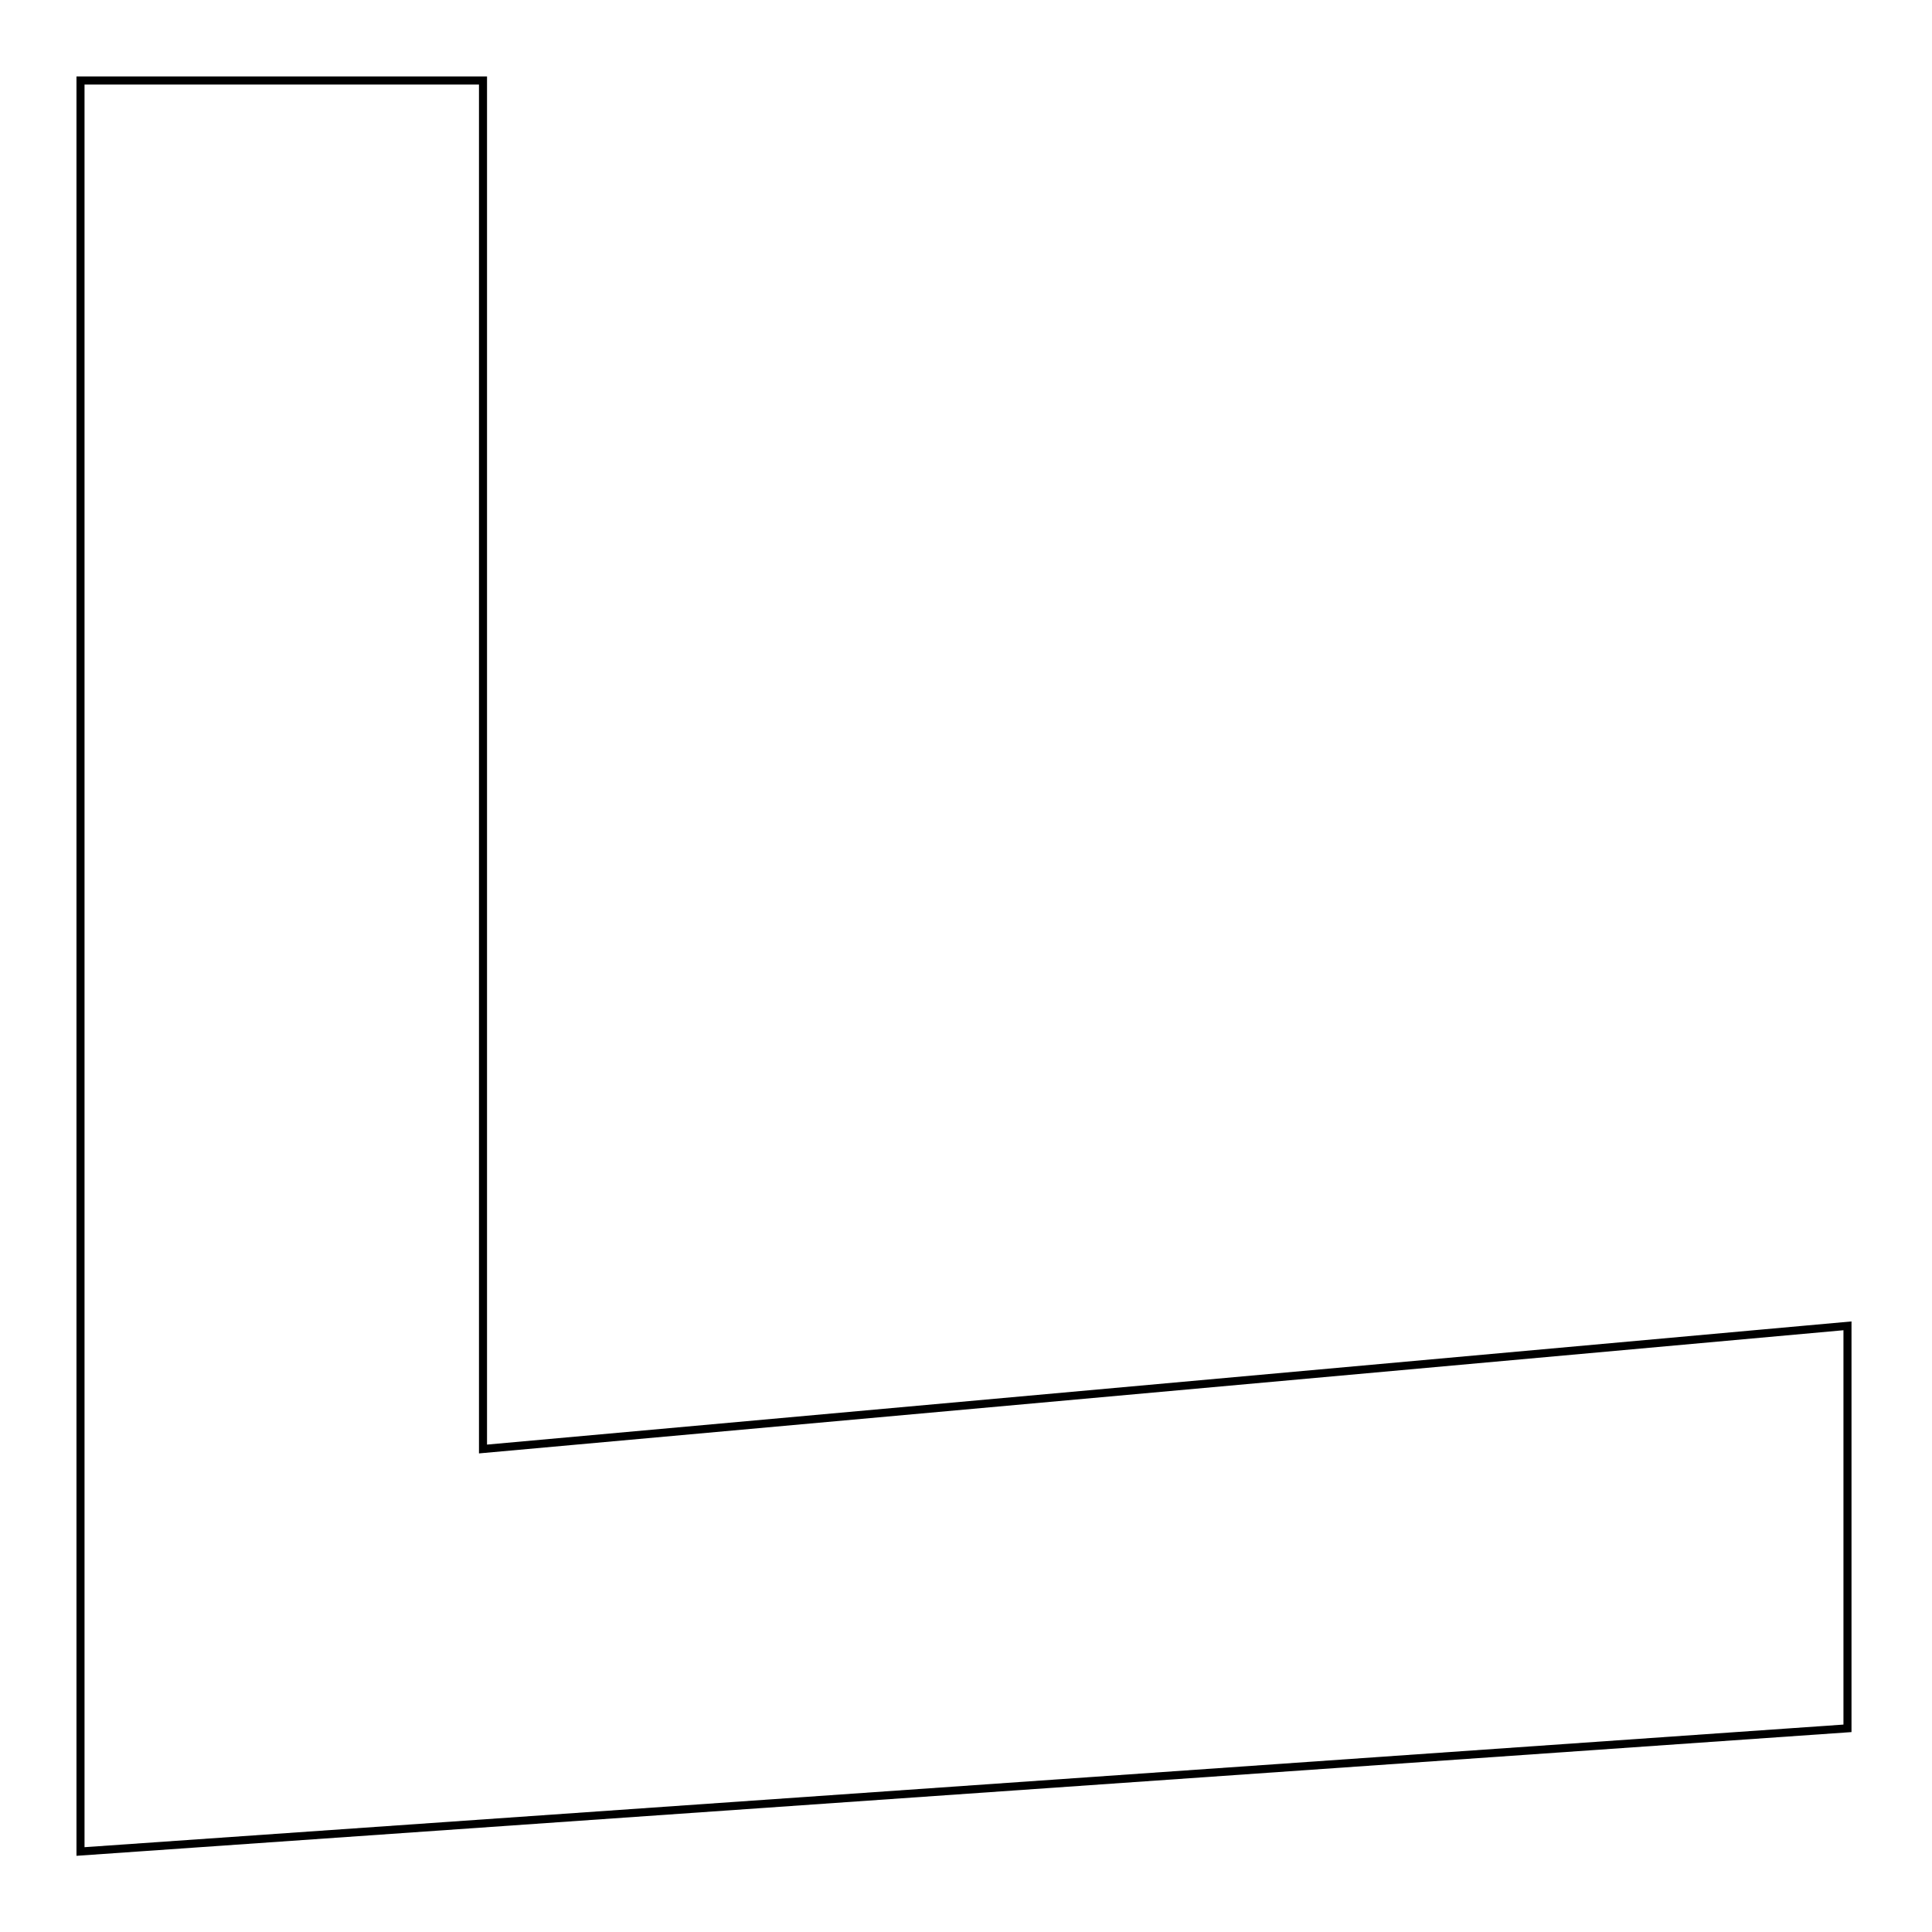
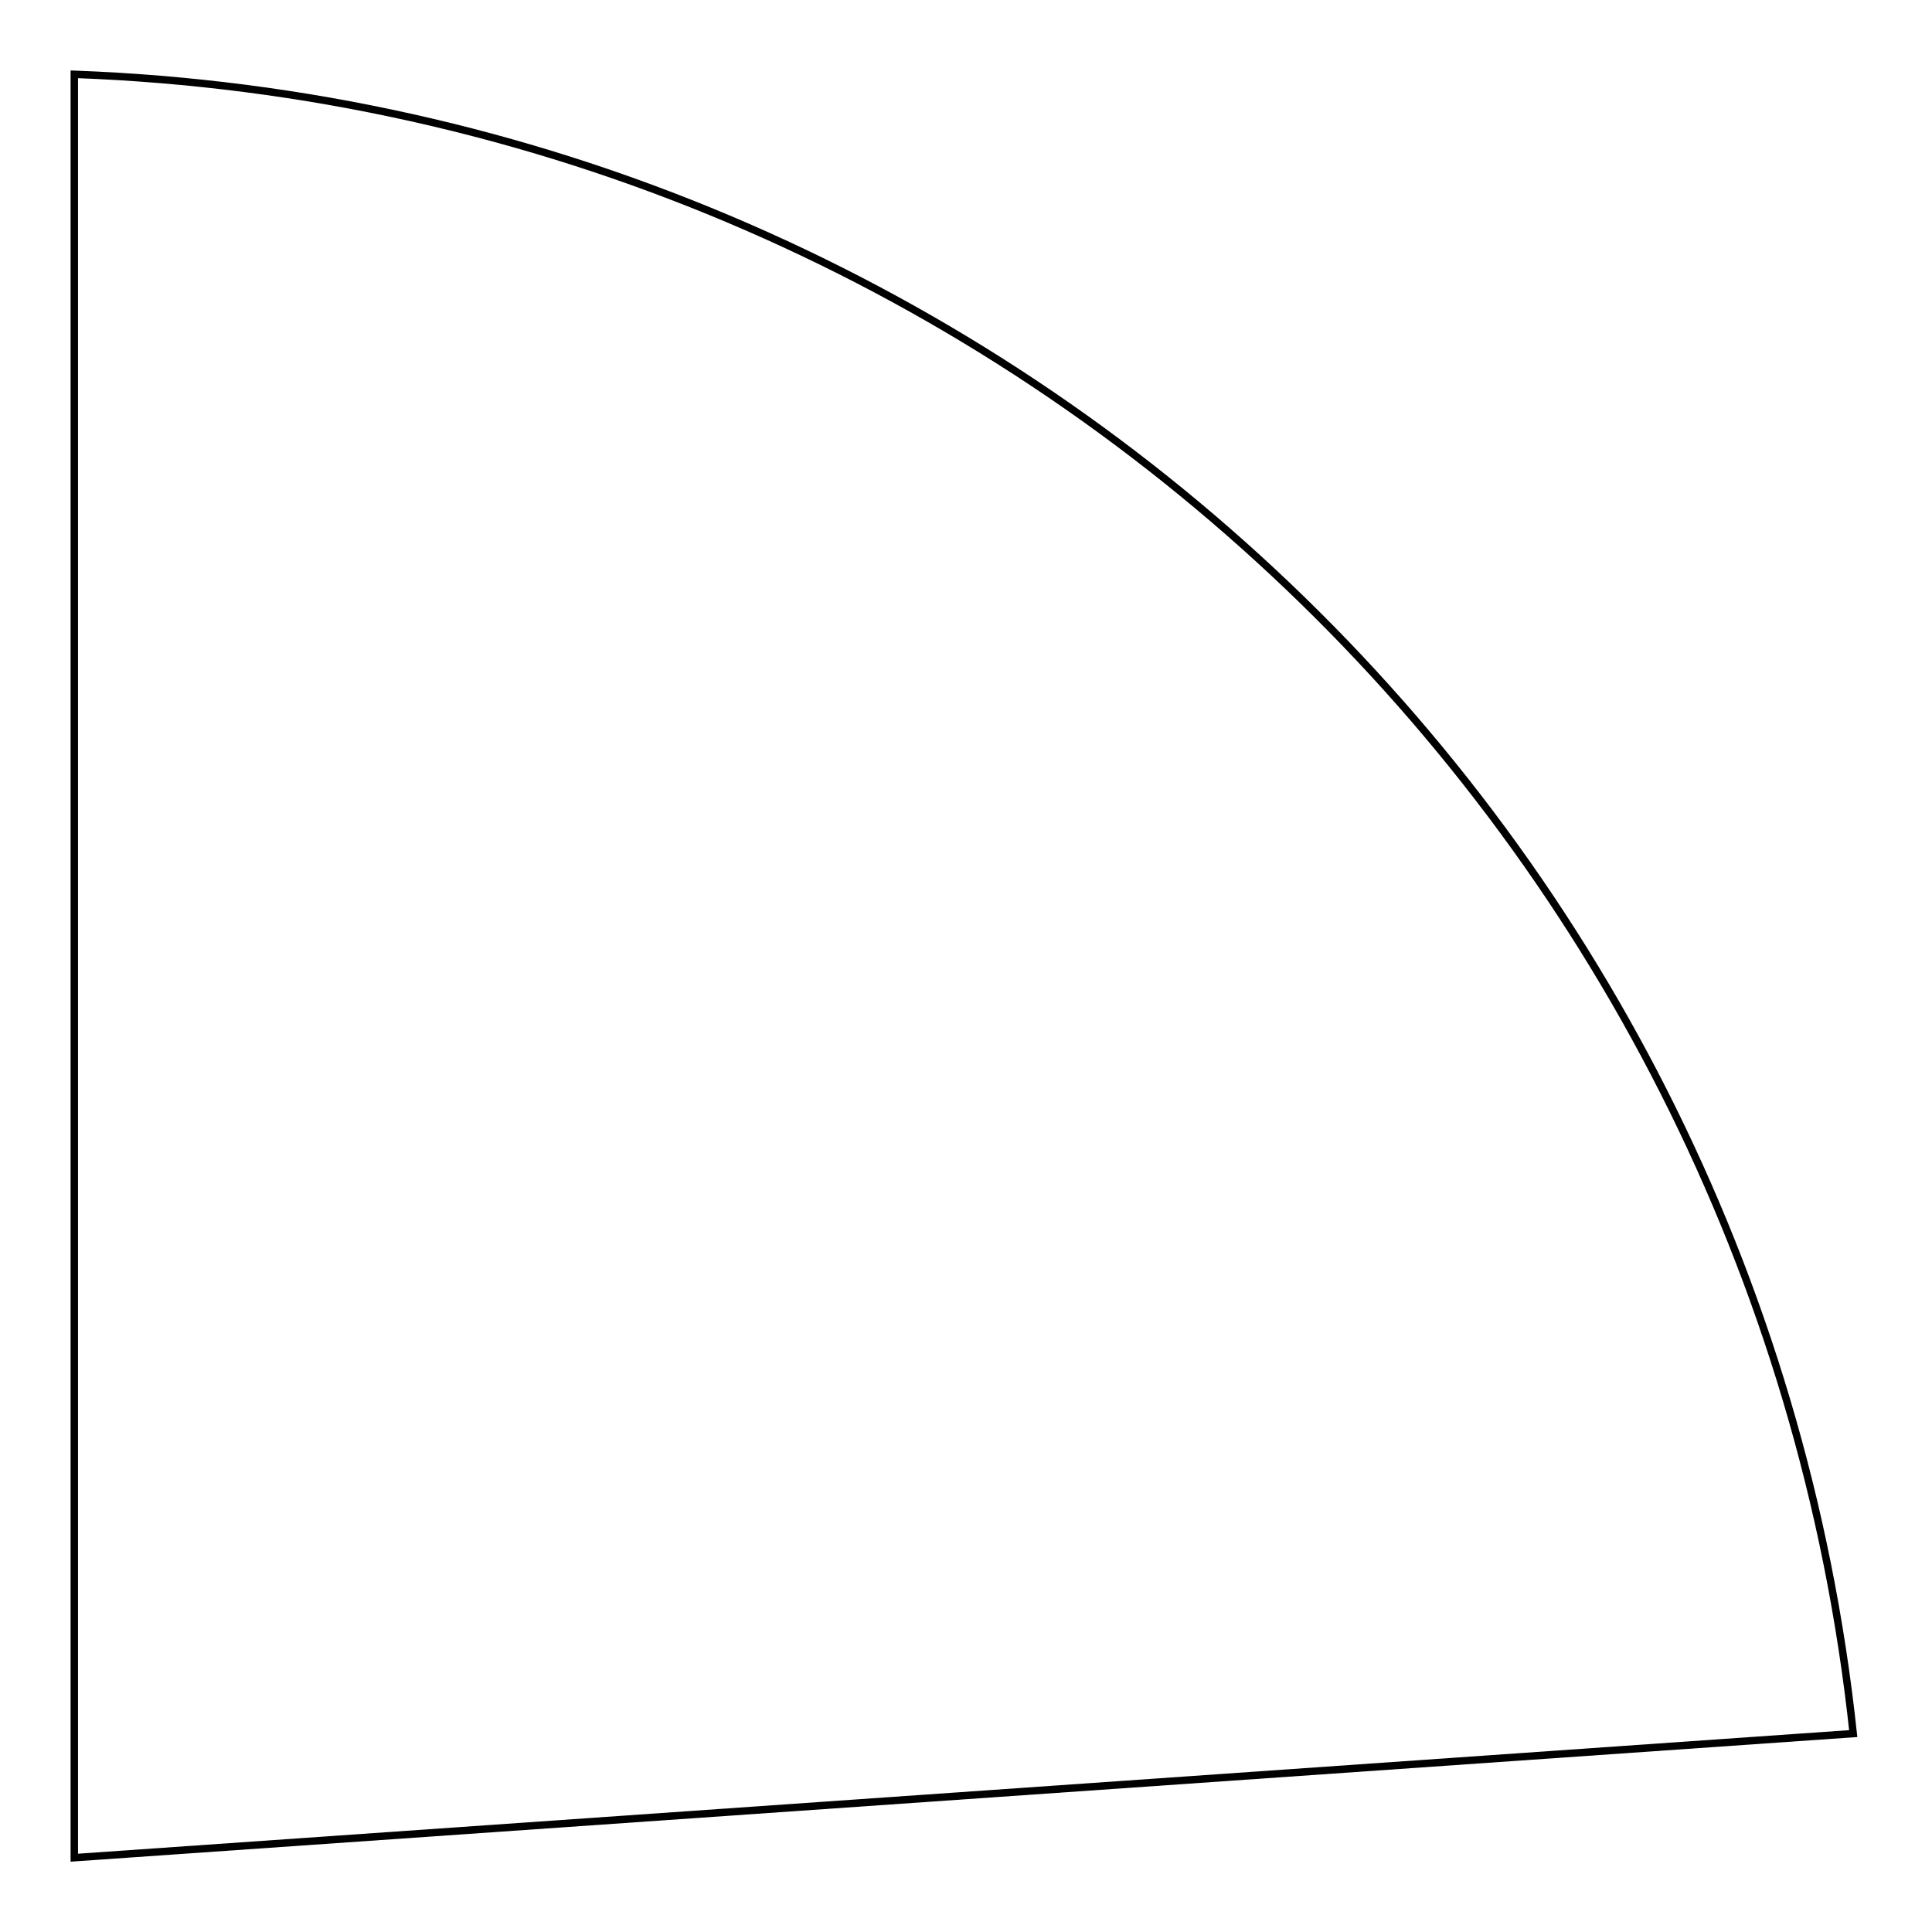
- <svg xmlns="http://www.w3.org/2000/svg" width="24mm" height="24mm" viewBox="-1 -1 24 24">
-   <path d="M 0 22 L 0 0 L 5 0 L 5 17 L 21.95 15.47 L 21.95 20.47 L 0 22 Z" fill="none" stroke="black" stroke-width="0.1" />
+ <svg xmlns="http://www.w3.org/2000/svg" width="26mm" height="26mm" viewBox="-1 -1 26 26">
+   <path d="M 0 24 L 0 0 A 25 25 0 0 1 23.94 22.33 L 0 24 Z" fill="none" stroke="black" stroke-width="0.1" />
</svg>
